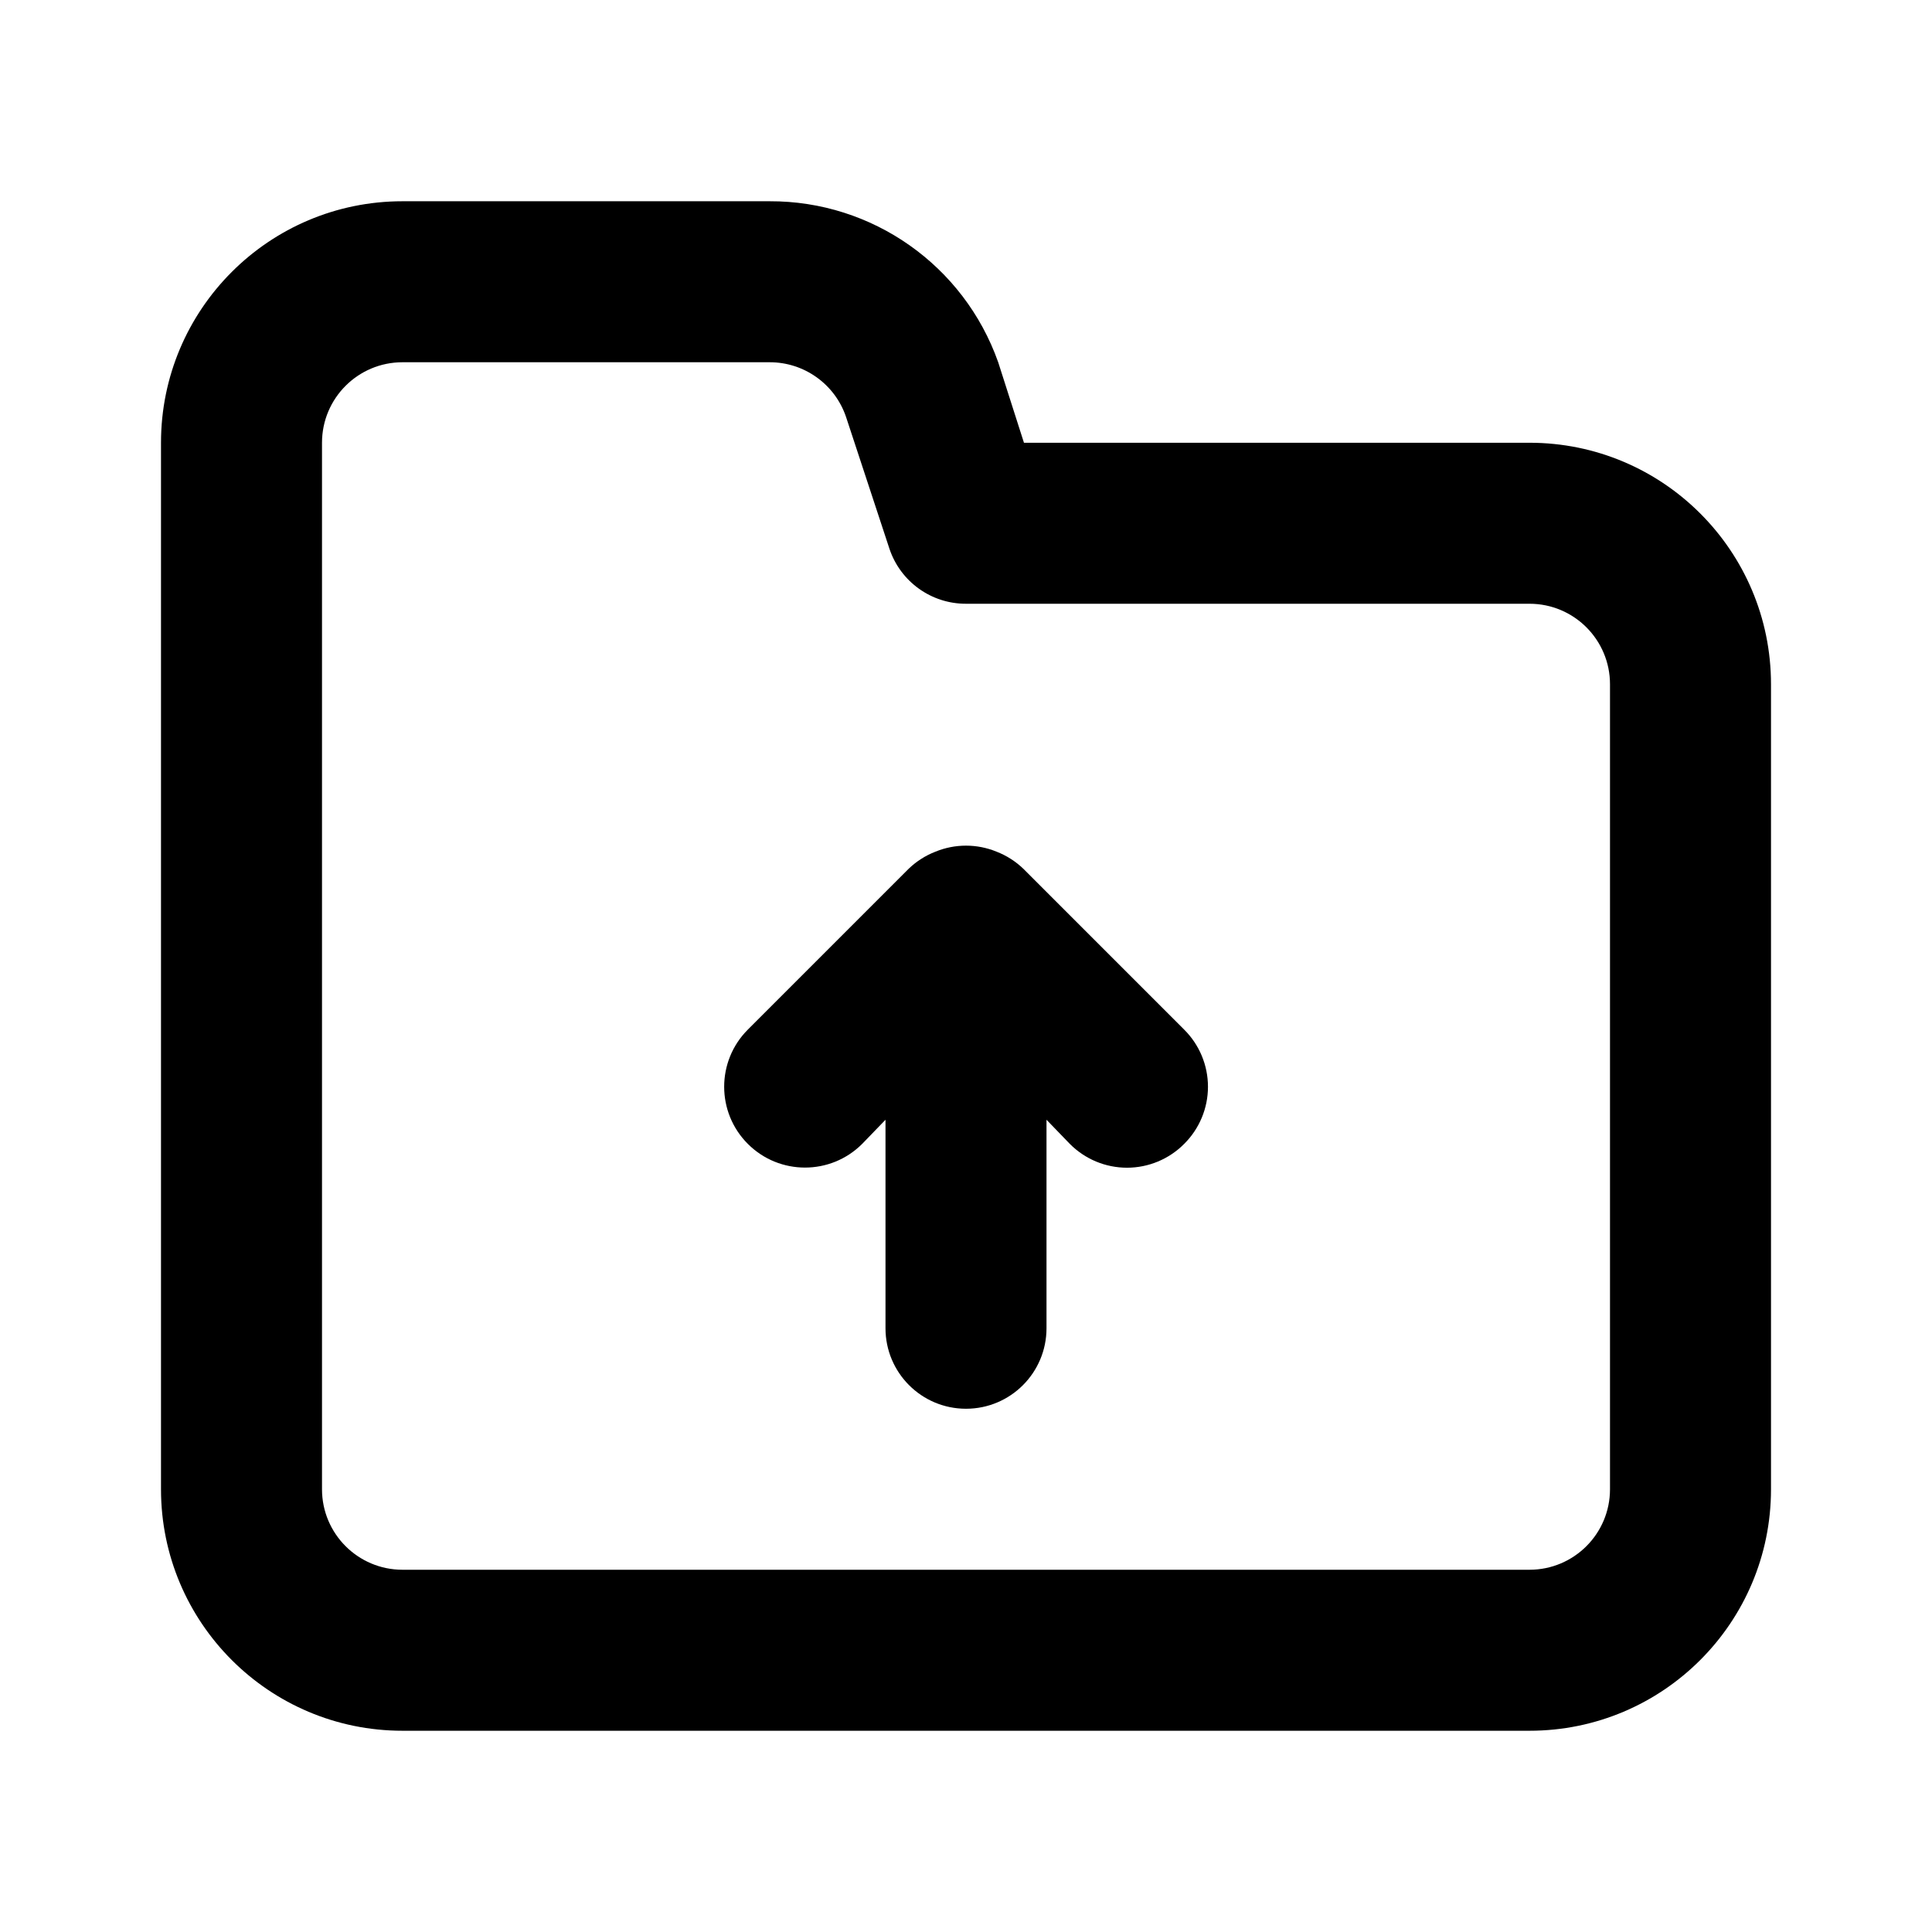
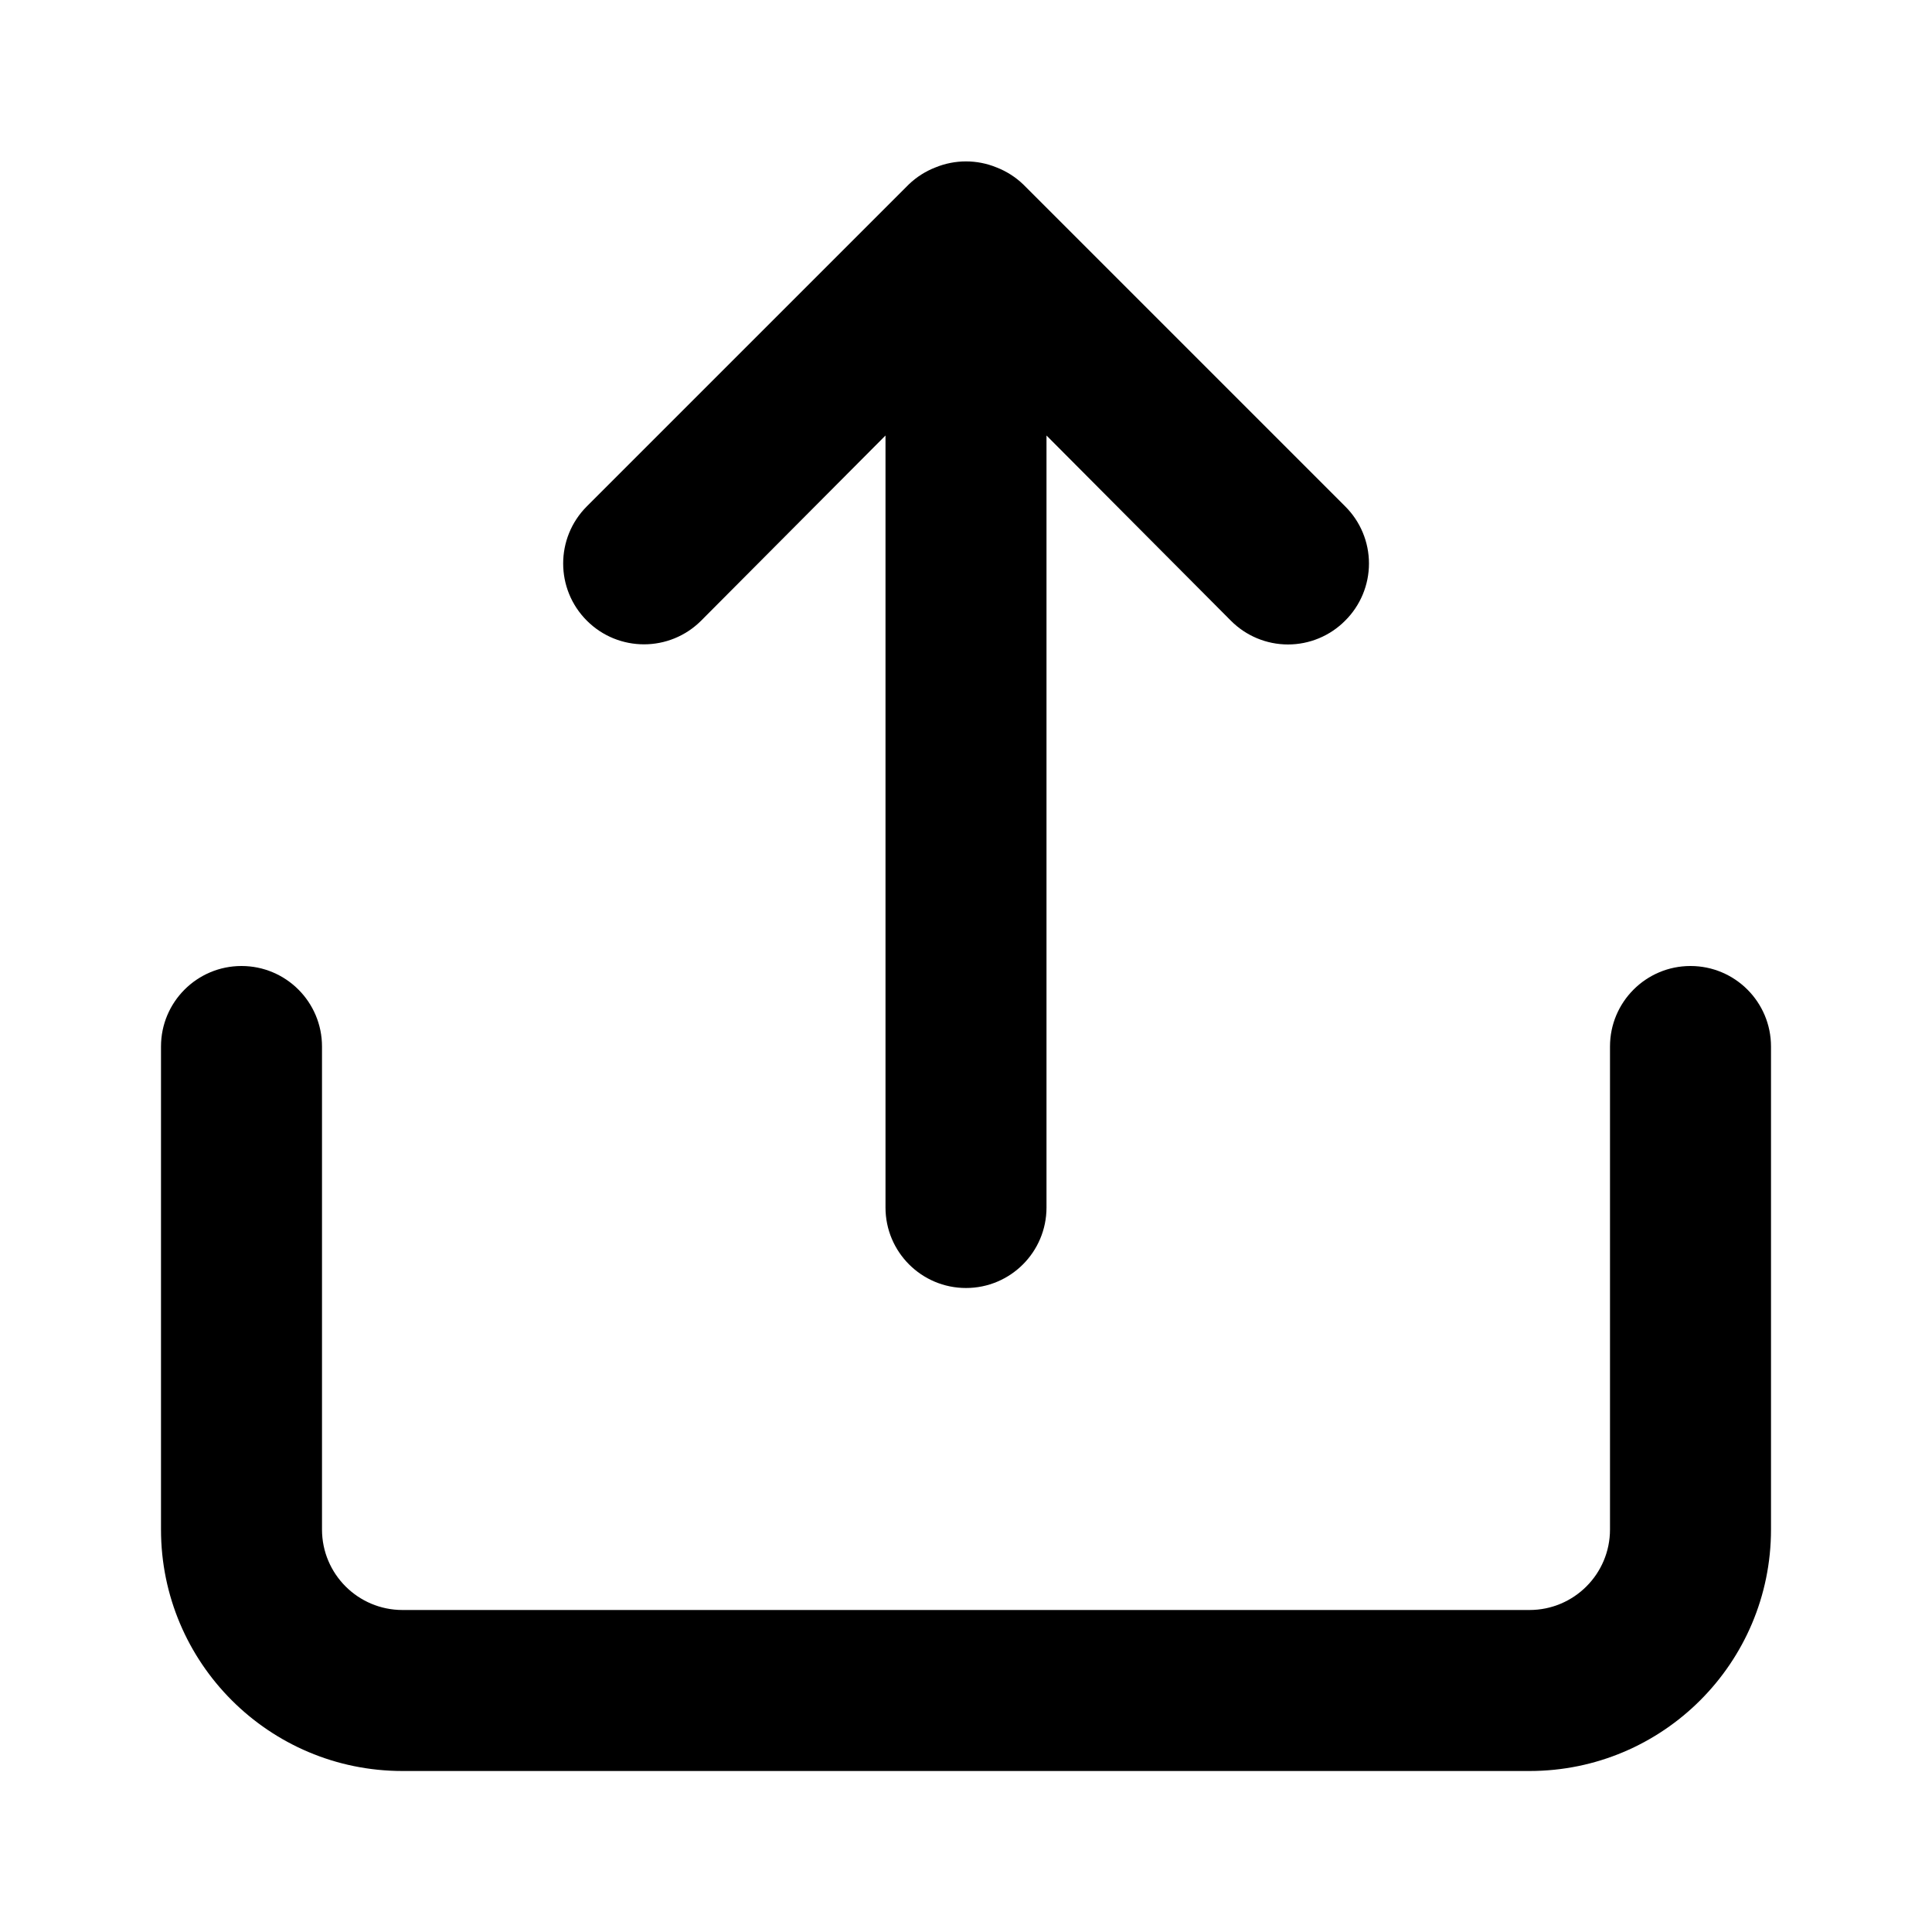
<svg xmlns="http://www.w3.org/2000/svg" viewBox="0 0 24 24">
-   <path d="M12.71,10.79a1,1,0,0,0-.33-.21,1,1,0,0,0-.76,0,1,1,0,0,0-.33.21l-2,2a1,1,0,0,0,1.42,1.42l.29-.3V16.5a1,1,0,0,0,2,0V13.91l.29.3a1,1,0,0,0,1.42,0,1,1,0,0,0,0-1.42ZM19,5.5H12.72l-.32-1a3,3,0,0,0-2.84-2H5a3,3,0,0,0-3,3v13a3,3,0,0,0,3,3H19a3,3,0,0,0,3-3V8.5A3,3,0,0,0,19,5.5Zm1,13a1,1,0,0,1-1,1H5a1,1,0,0,1-1-1V5.5a1,1,0,0,1,1-1H9.56a1,1,0,0,1,.95.68l.54,1.64A1,1,0,0,0,12,7.5h7a1,1,0,0,1,1,1Z" />
+   <path d="M8.71,7.71,11,5.41V15a1,1,0,0,0,2,0V5.41l2.29,2.3a1,1,0,0,0,1.42,0,1,1,0,0,0,0-1.42l-4-4a1,1,0,0,0-.33-.21,1,1,0,0,0-.76,0,1,1,0,0,0-.33.21l-4,4A1,1,0,1,0,8.71,7.71ZM21,12a1,1,0,0,0-1,1v6a1,1,0,0,1-1,1H5a1,1,0,0,1-1-1V13a1,1,0,0,0-2,0v6a3,3,0,0,0,3,3H19a3,3,0,0,0,3-3V13A1,1,0,0,0,21,12Z" />
</svg>
